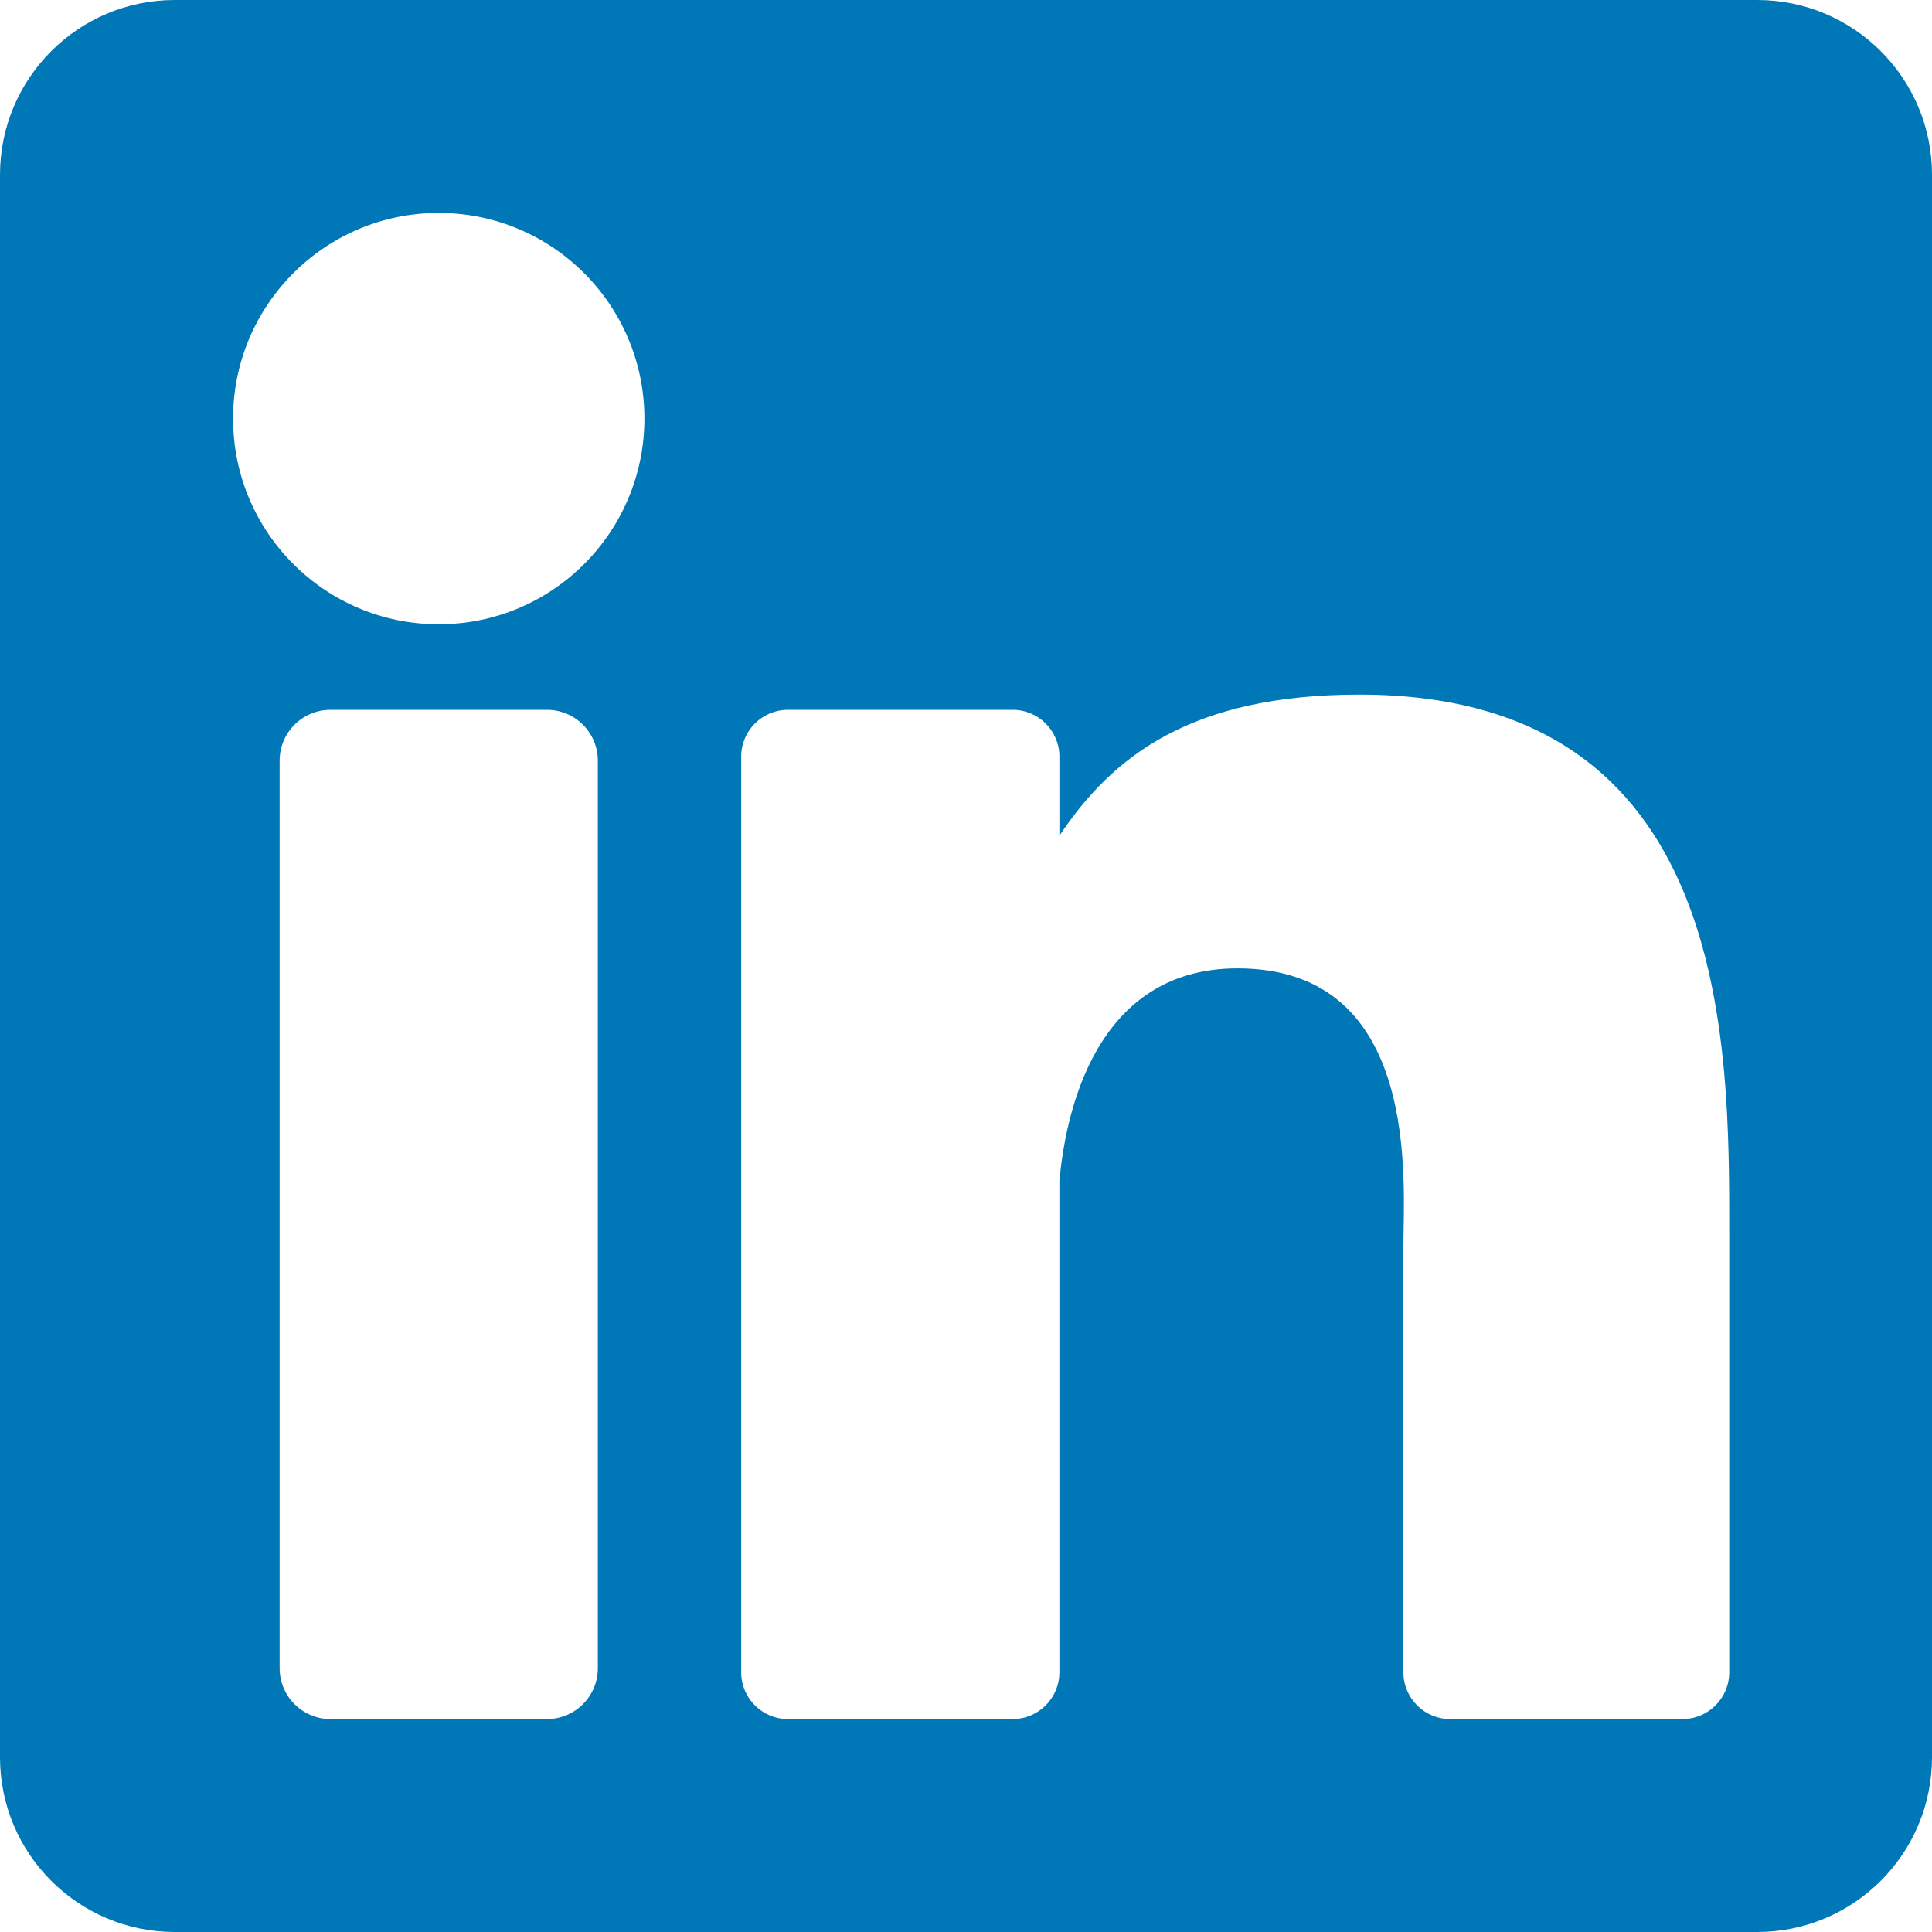
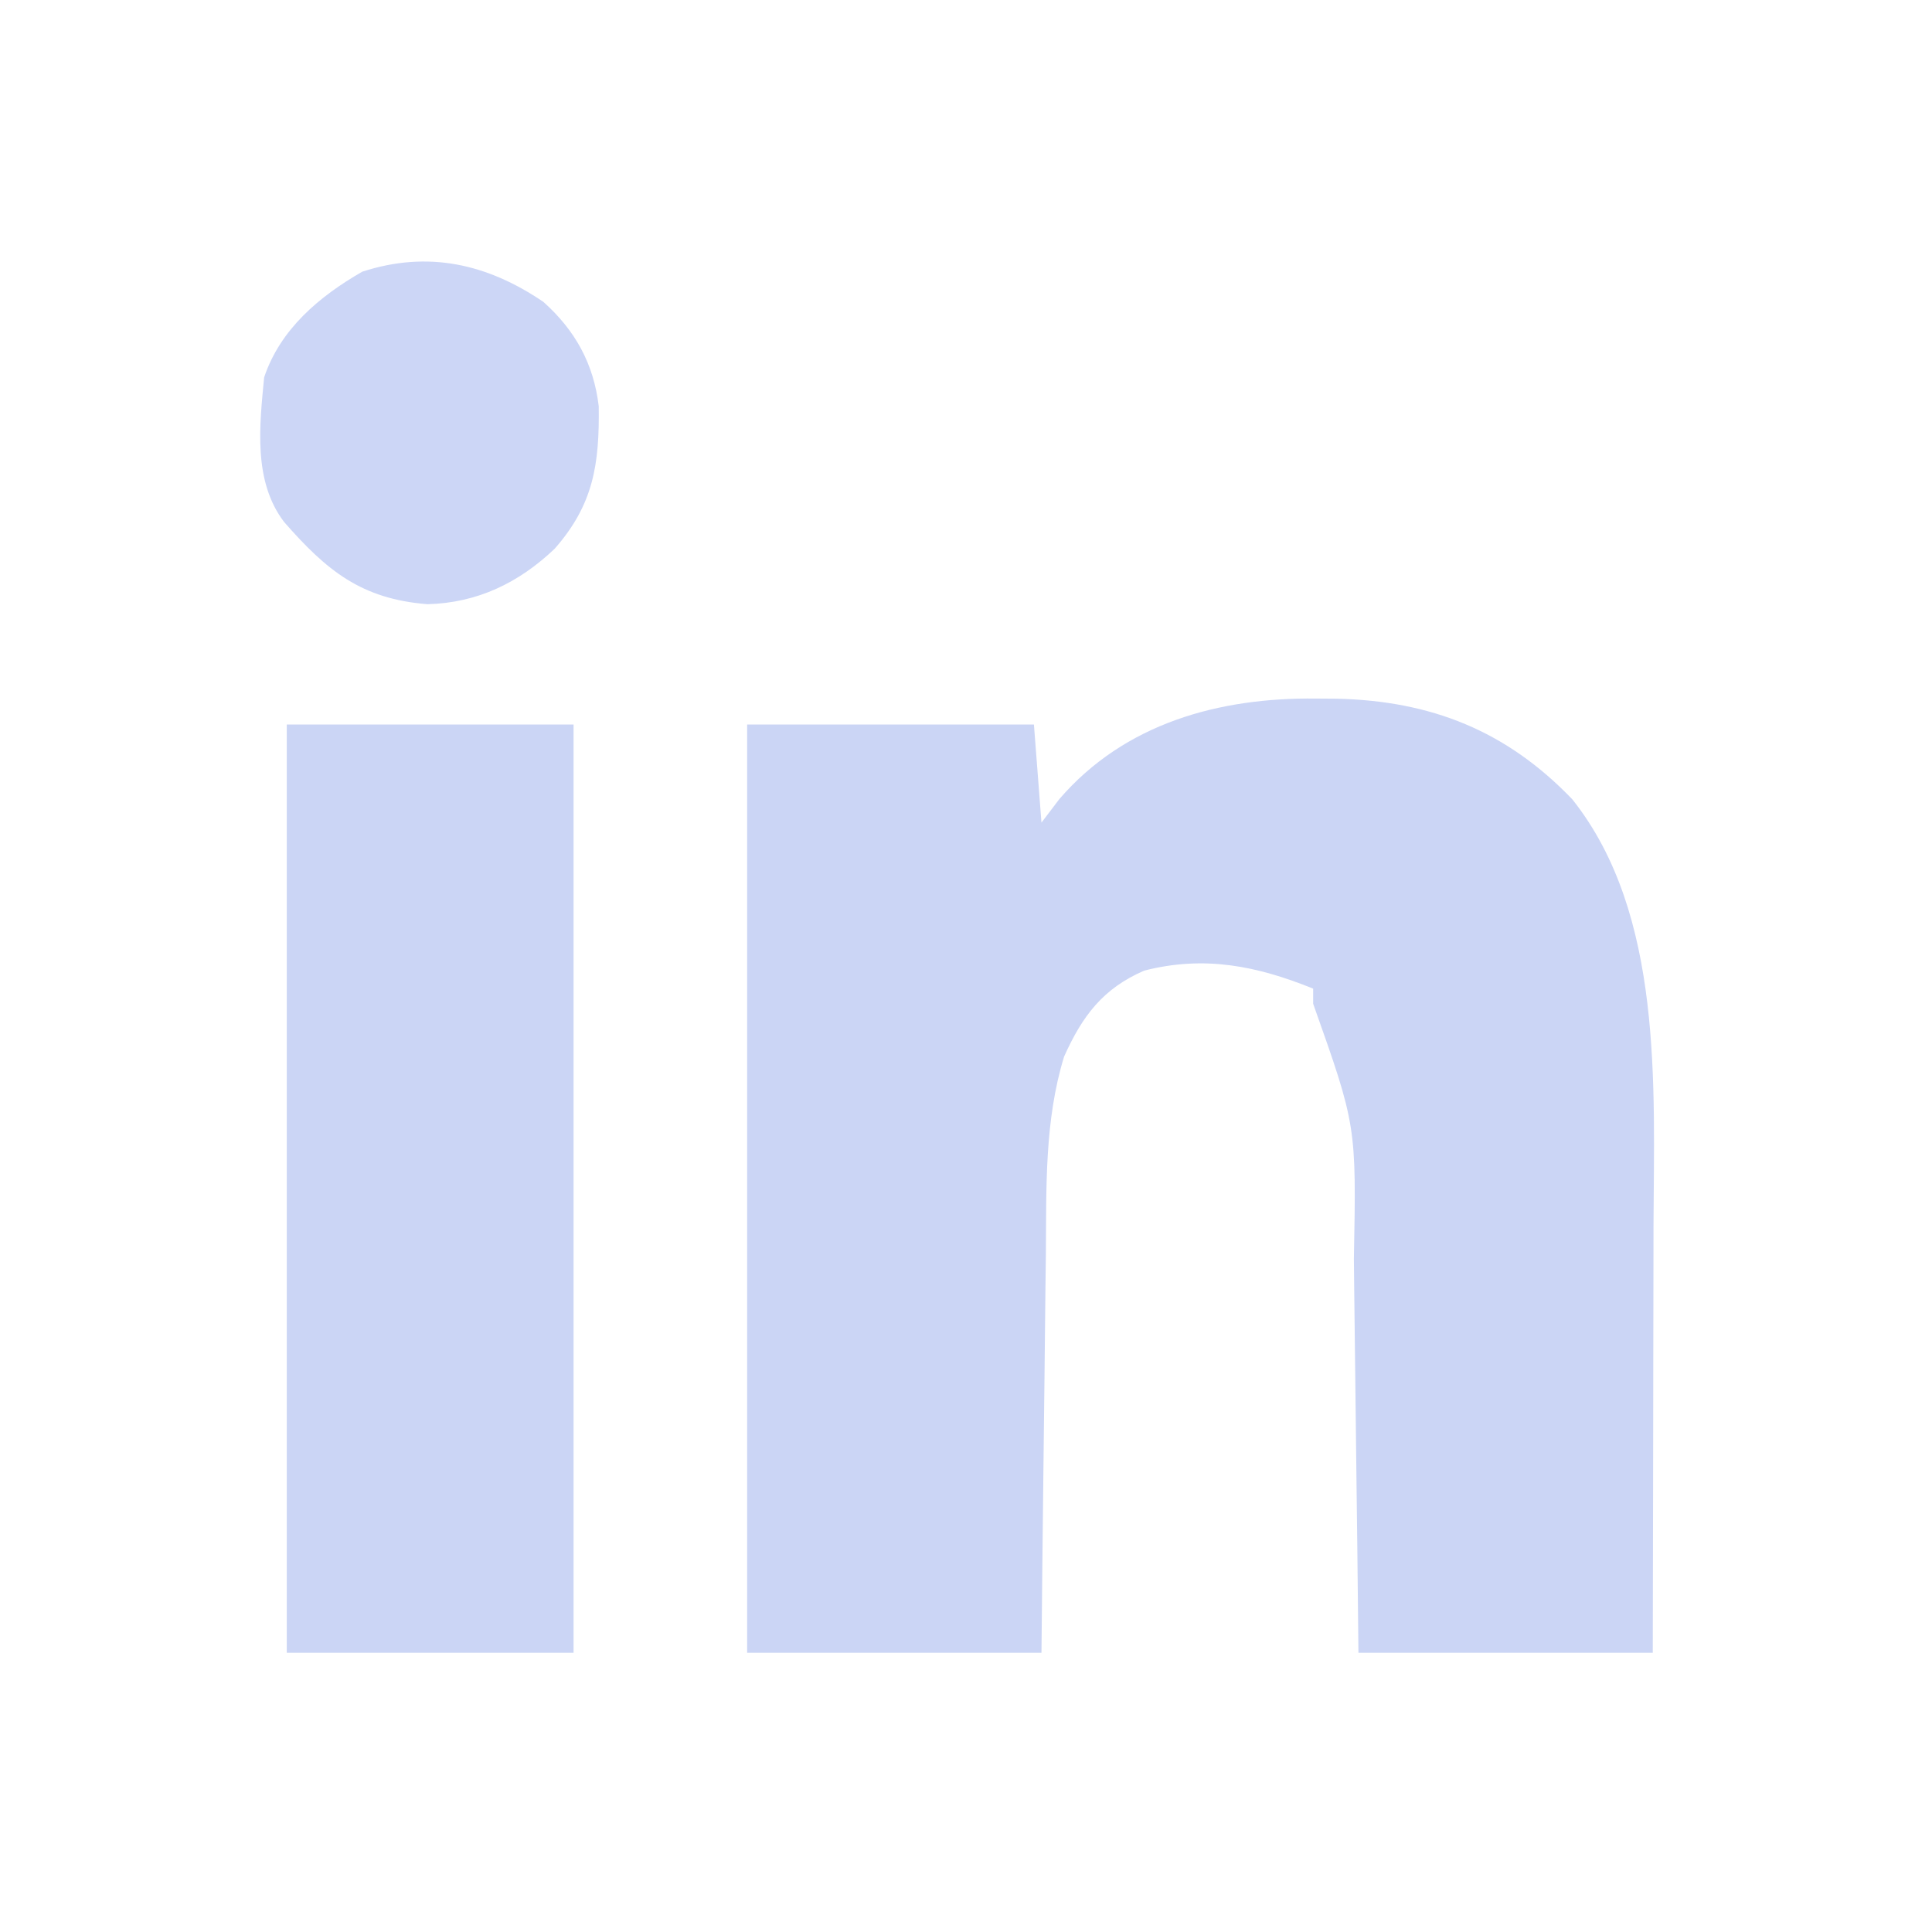
- <svg xmlns="http://www.w3.org/2000/svg" height="800px" width="800px" version="1.1" id="Layer_1" viewBox="0 0 382 382" xml:space="preserve">
-   <path style="fill:#0077B7;" d="M347.445,0H34.555C15.471,0,0,15.471,0,34.555v312.889C0,366.529,15.471,382,34.555,382h312.889  C366.529,382,382,366.529,382,347.444V34.555C382,15.471,366.529,0,347.445,0z M118.207,329.844c0,5.554-4.502,10.056-10.056,10.056  H65.345c-5.554,0-10.056-4.502-10.056-10.056V150.403c0-5.554,4.502-10.056,10.056-10.056h42.806  c5.554,0,10.056,4.502,10.056,10.056V329.844z M86.748,123.432c-22.459,0-40.666-18.207-40.666-40.666S64.289,42.1,86.748,42.1  s40.666,18.207,40.666,40.666S109.208,123.432,86.748,123.432z M341.91,330.654c0,5.106-4.14,9.246-9.246,9.246H286.73  c-5.106,0-9.246-4.14-9.246-9.246v-84.168c0-12.556,3.683-55.021-32.813-55.021c-28.309,0-34.051,29.066-35.204,42.11v97.079  c0,5.106-4.139,9.246-9.246,9.246h-44.426c-5.106,0-9.246-4.14-9.246-9.246V149.593c0-5.106,4.14-9.246,9.246-9.246h44.426  c5.106,0,9.246,4.14,9.246,9.246v15.655c10.497-15.753,26.097-27.912,59.312-27.912c73.552,0,73.131,68.716,73.131,106.472  L341.91,330.654L341.91,330.654z" />
+ <svg xmlns="http://www.w3.org/2000/svg" version="1.1" width="256" height="256">
+   <path d="M0 0 C0.915 0.006 1.829 0.012 2.772 0.019 C15.253 0.306 25.249 4.27 33.957 13.344 C46.08 28.562 44.785 51.415 44.723 69.797 C44.721 71.439 44.719 73.081 44.718 74.723 C44.715 79.004 44.705 83.284 44.694 87.565 C44.682 92.723 44.677 97.881 44.671 103.039 C44.662 110.839 44.642 118.638 44.625 126.438 C31.755 126.438 18.885 126.438 5.625 126.438 C5.576 121.847 5.527 117.257 5.477 112.527 C5.441 109.588 5.405 106.648 5.367 103.709 C5.307 99.062 5.249 94.415 5.203 89.767 C5.166 86.013 5.119 82.259 5.067 78.505 C5.049 77.085 5.033 75.666 5.022 74.246 C5.356 56.59 5.356 56.59 -0.375 40.438 C-0.375 39.778 -0.375 39.117 -0.375 38.438 C-7.809 35.424 -14.787 34.004 -22.766 36.051 C-28.246 38.425 -30.972 42.083 -33.375 47.438 C-35.977 55.896 -35.721 64.75 -35.789 73.508 C-35.808 75.041 -35.827 76.573 -35.848 78.106 C-35.899 82.107 -35.939 86.109 -35.976 90.11 C-36.023 94.929 -36.085 99.747 -36.144 104.565 C-36.232 111.856 -36.302 119.147 -36.375 126.438 C-49.245 126.438 -62.115 126.438 -75.375 126.438 C-75.375 85.847 -75.375 45.258 -75.375 3.438 C-62.835 3.438 -50.295 3.438 -37.375 3.438 C-36.88 9.873 -36.88 9.873 -36.375 16.438 C-35.591 15.406 -34.807 14.375 -34 13.312 C-25.337 3.266 -12.842 -0.147 0 0 Z " fill="#CBD5F5" transform="translate(174.375,92.5625)" />
+   <path d="M0 0 C12.54 0 25.08 0 38 0 C38 40.59 38 81.18 38 123 C25.46 123 12.92 123 0 123 C0 82.41 0 41.82 0 0 Z " fill="#CBD5F5" transform="translate(38,96)" />
+   <path d="M0 0 C4.222 3.777 6.668 8.199 7.336 13.832 C7.437 21.527 6.646 26.854 1.492 32.715 C-3.256 37.231 -8.754 39.895 -15.363 40.059 C-24.119 39.367 -28.706 35.621 -34.363 29.156 C-38.466 23.752 -37.615 16.444 -37 10 C-34.859 3.626 -29.716 -0.716 -24 -4 C-15.292 -6.833 -7.45 -5.055 0 0 Z " fill="#CCD6F6" transform="translate(72,40)" />
</svg>
